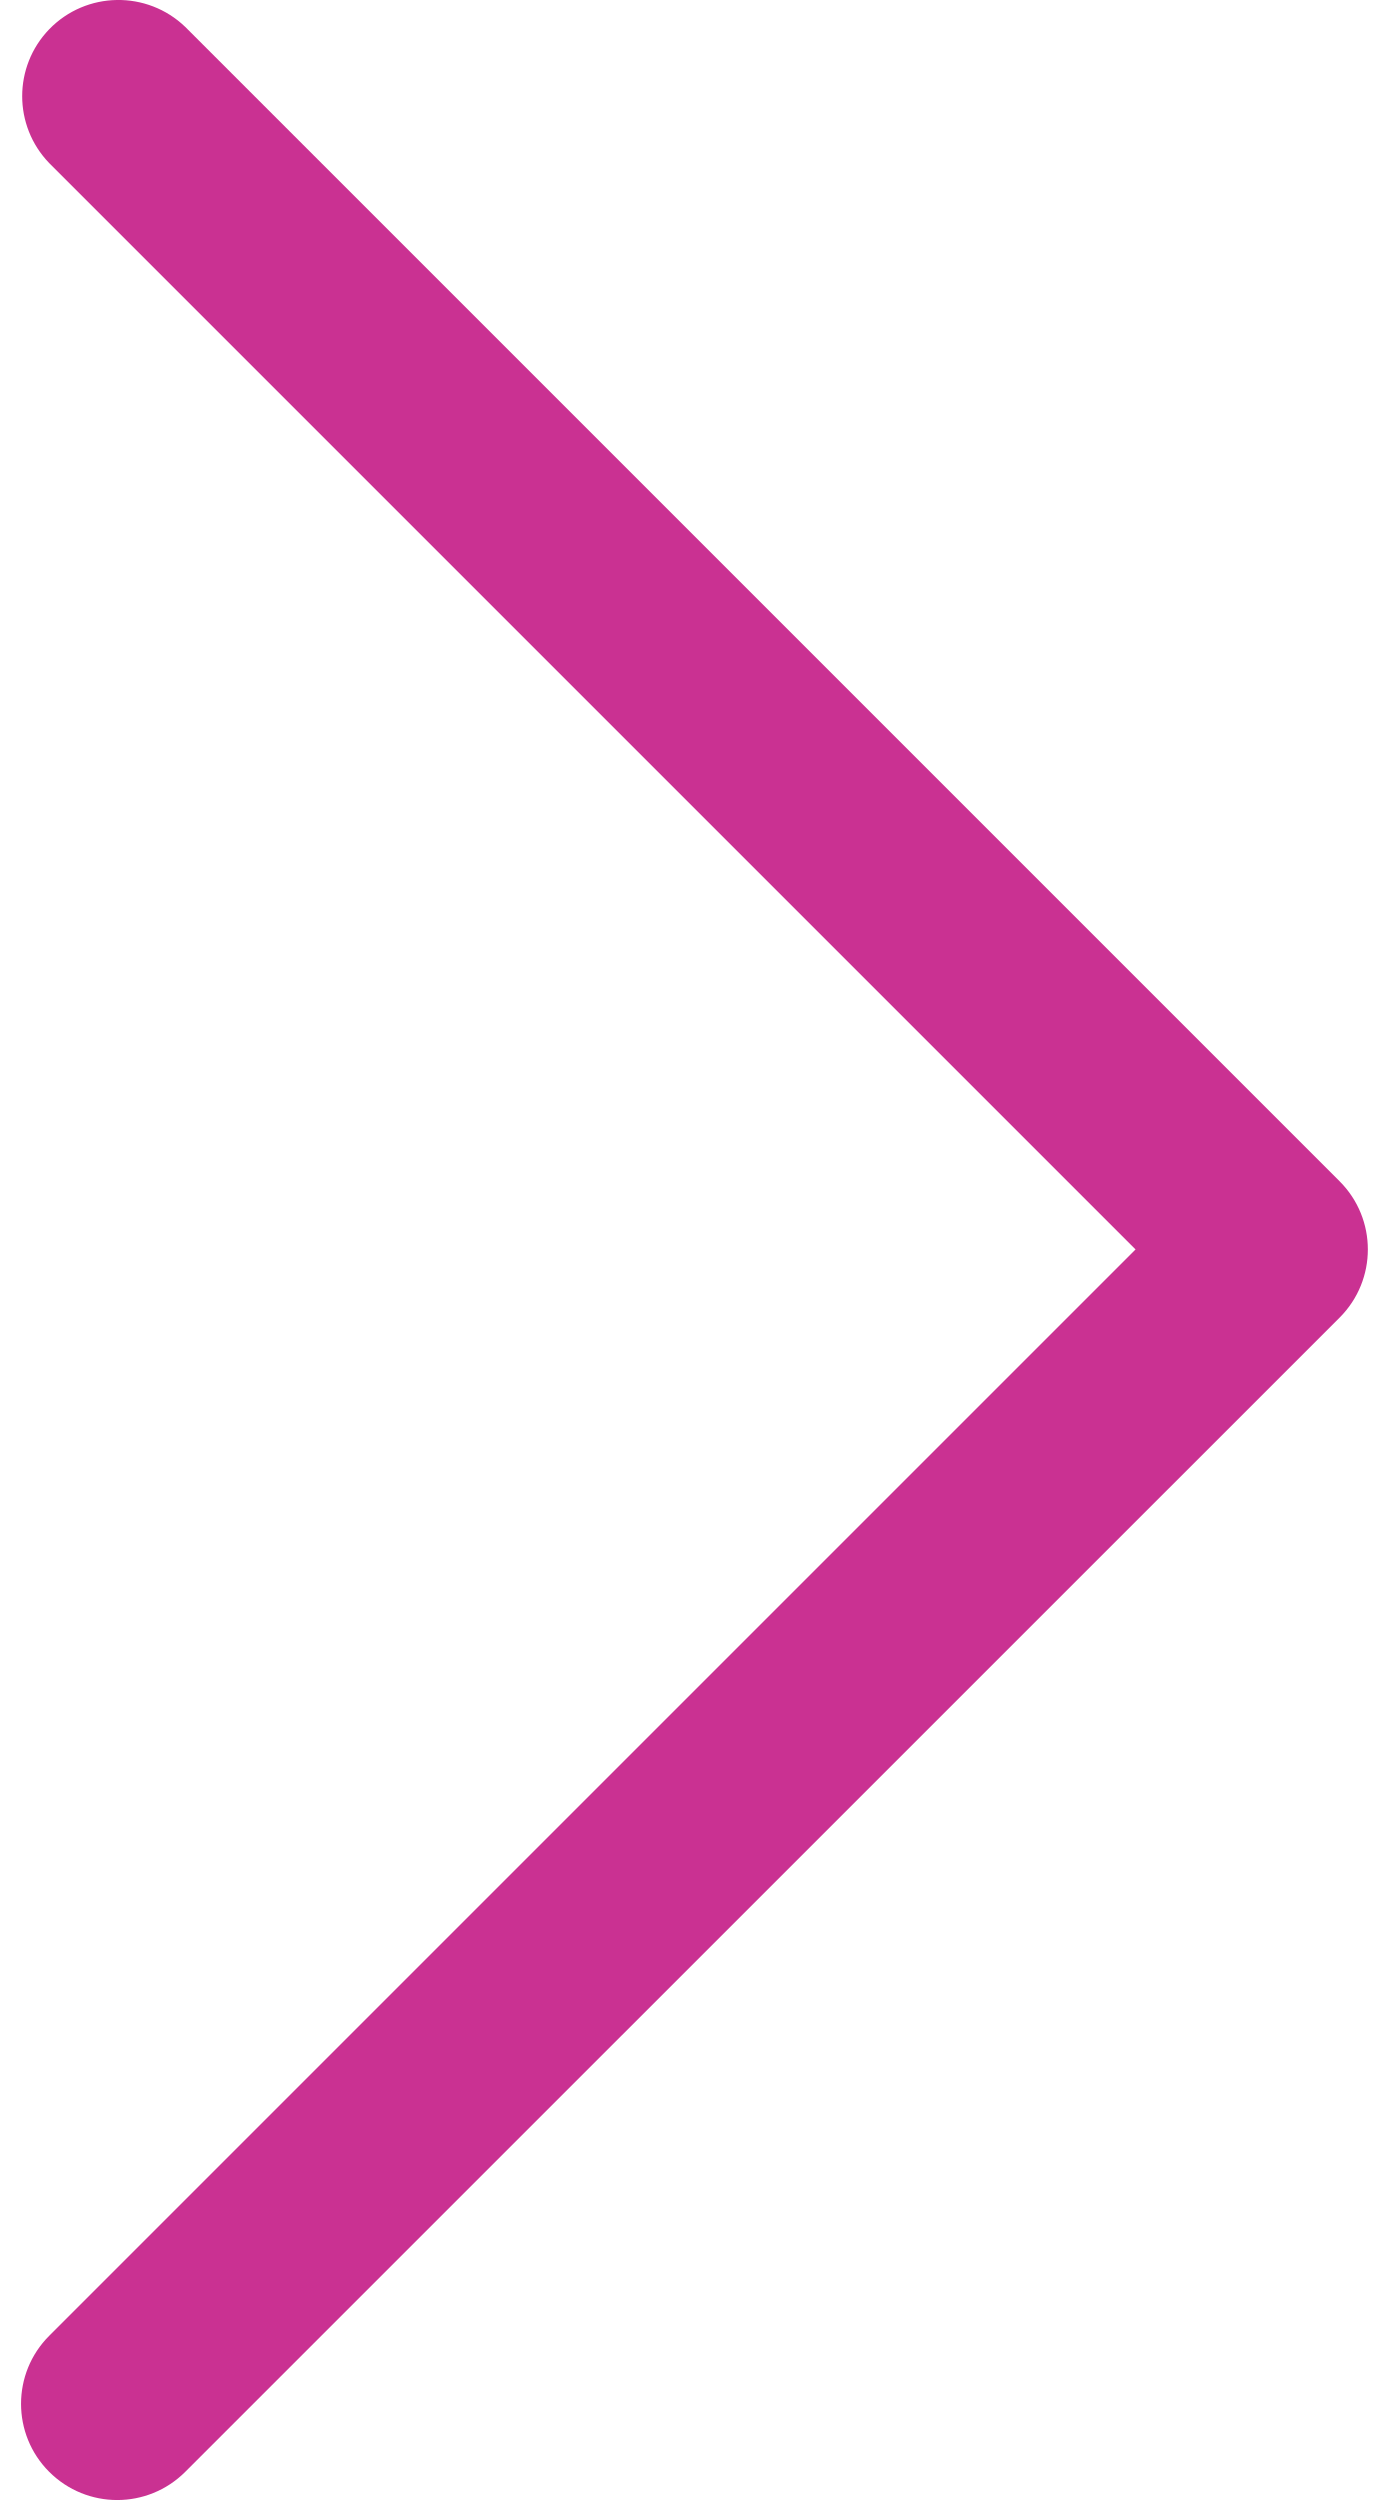
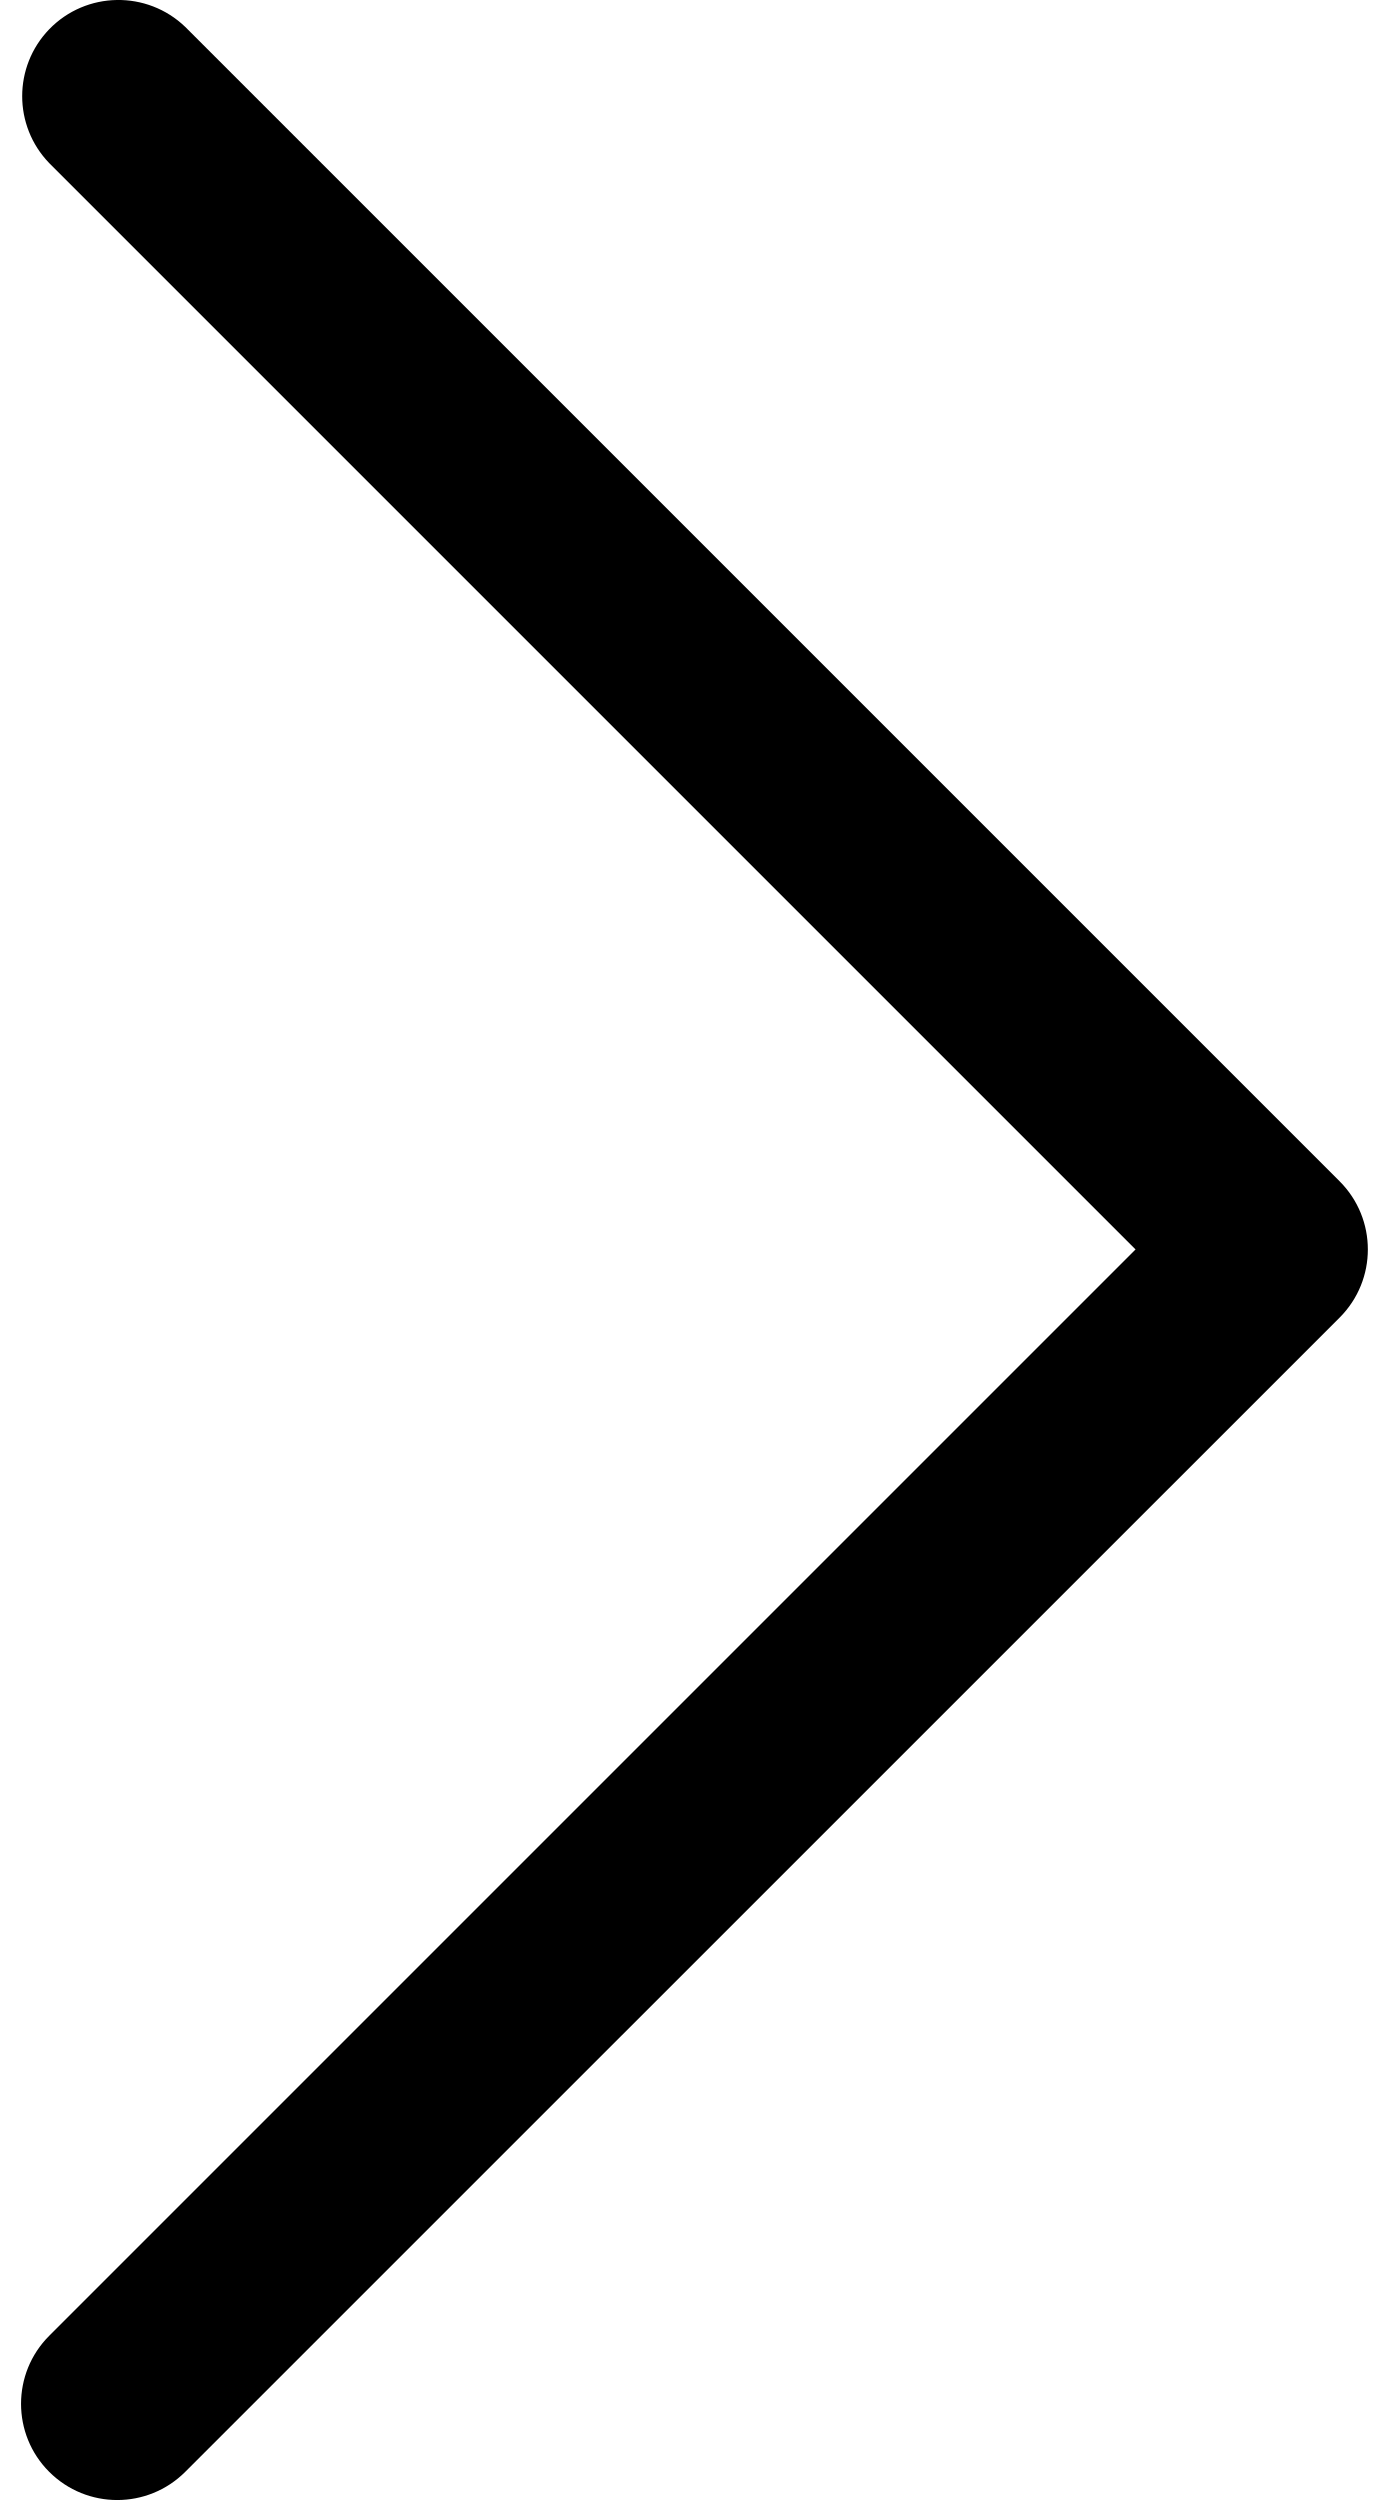
<svg xmlns="http://www.w3.org/2000/svg" width="10" height="18" viewBox="0 0 10 18" fill="none">
-   <path d="M9.646 8.506L1.334 0.194C1.059 -0.071 0.62 -0.064 0.354 0.211C0.095 0.48 0.095 0.905 0.354 1.174L8.176 8.996L0.354 16.818C0.084 17.088 0.084 17.527 0.354 17.797C0.625 18.068 1.063 18.068 1.334 17.797L9.646 9.486C9.916 9.215 9.916 8.777 9.646 8.506Z" fill="#CA3192" />
+   <path d="M9.646 8.506L1.334 0.194C1.059 -0.071 0.62 -0.064 0.354 0.211C0.095 0.48 0.095 0.905 0.354 1.174L8.176 8.996L0.354 16.818C0.084 17.088 0.084 17.527 0.354 17.797C0.625 18.068 1.063 18.068 1.334 17.797L9.646 9.486C9.916 9.215 9.916 8.777 9.646 8.506Z" fill="currentColor" />
</svg>
